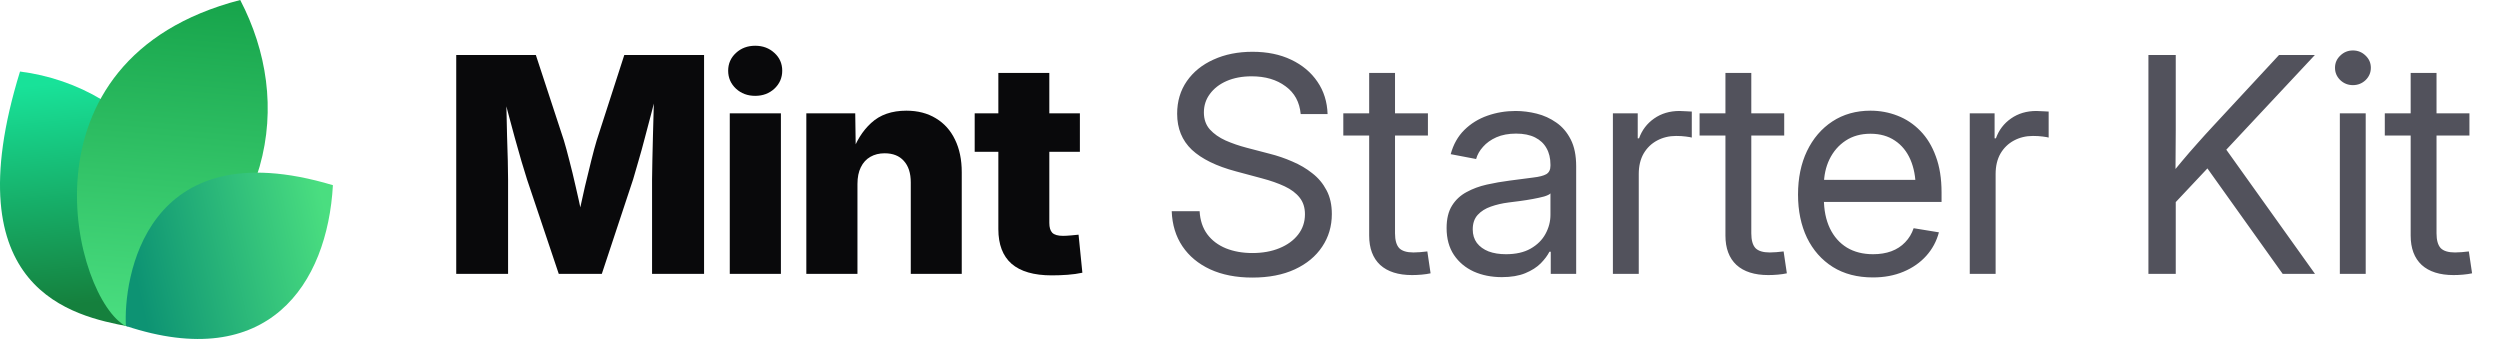
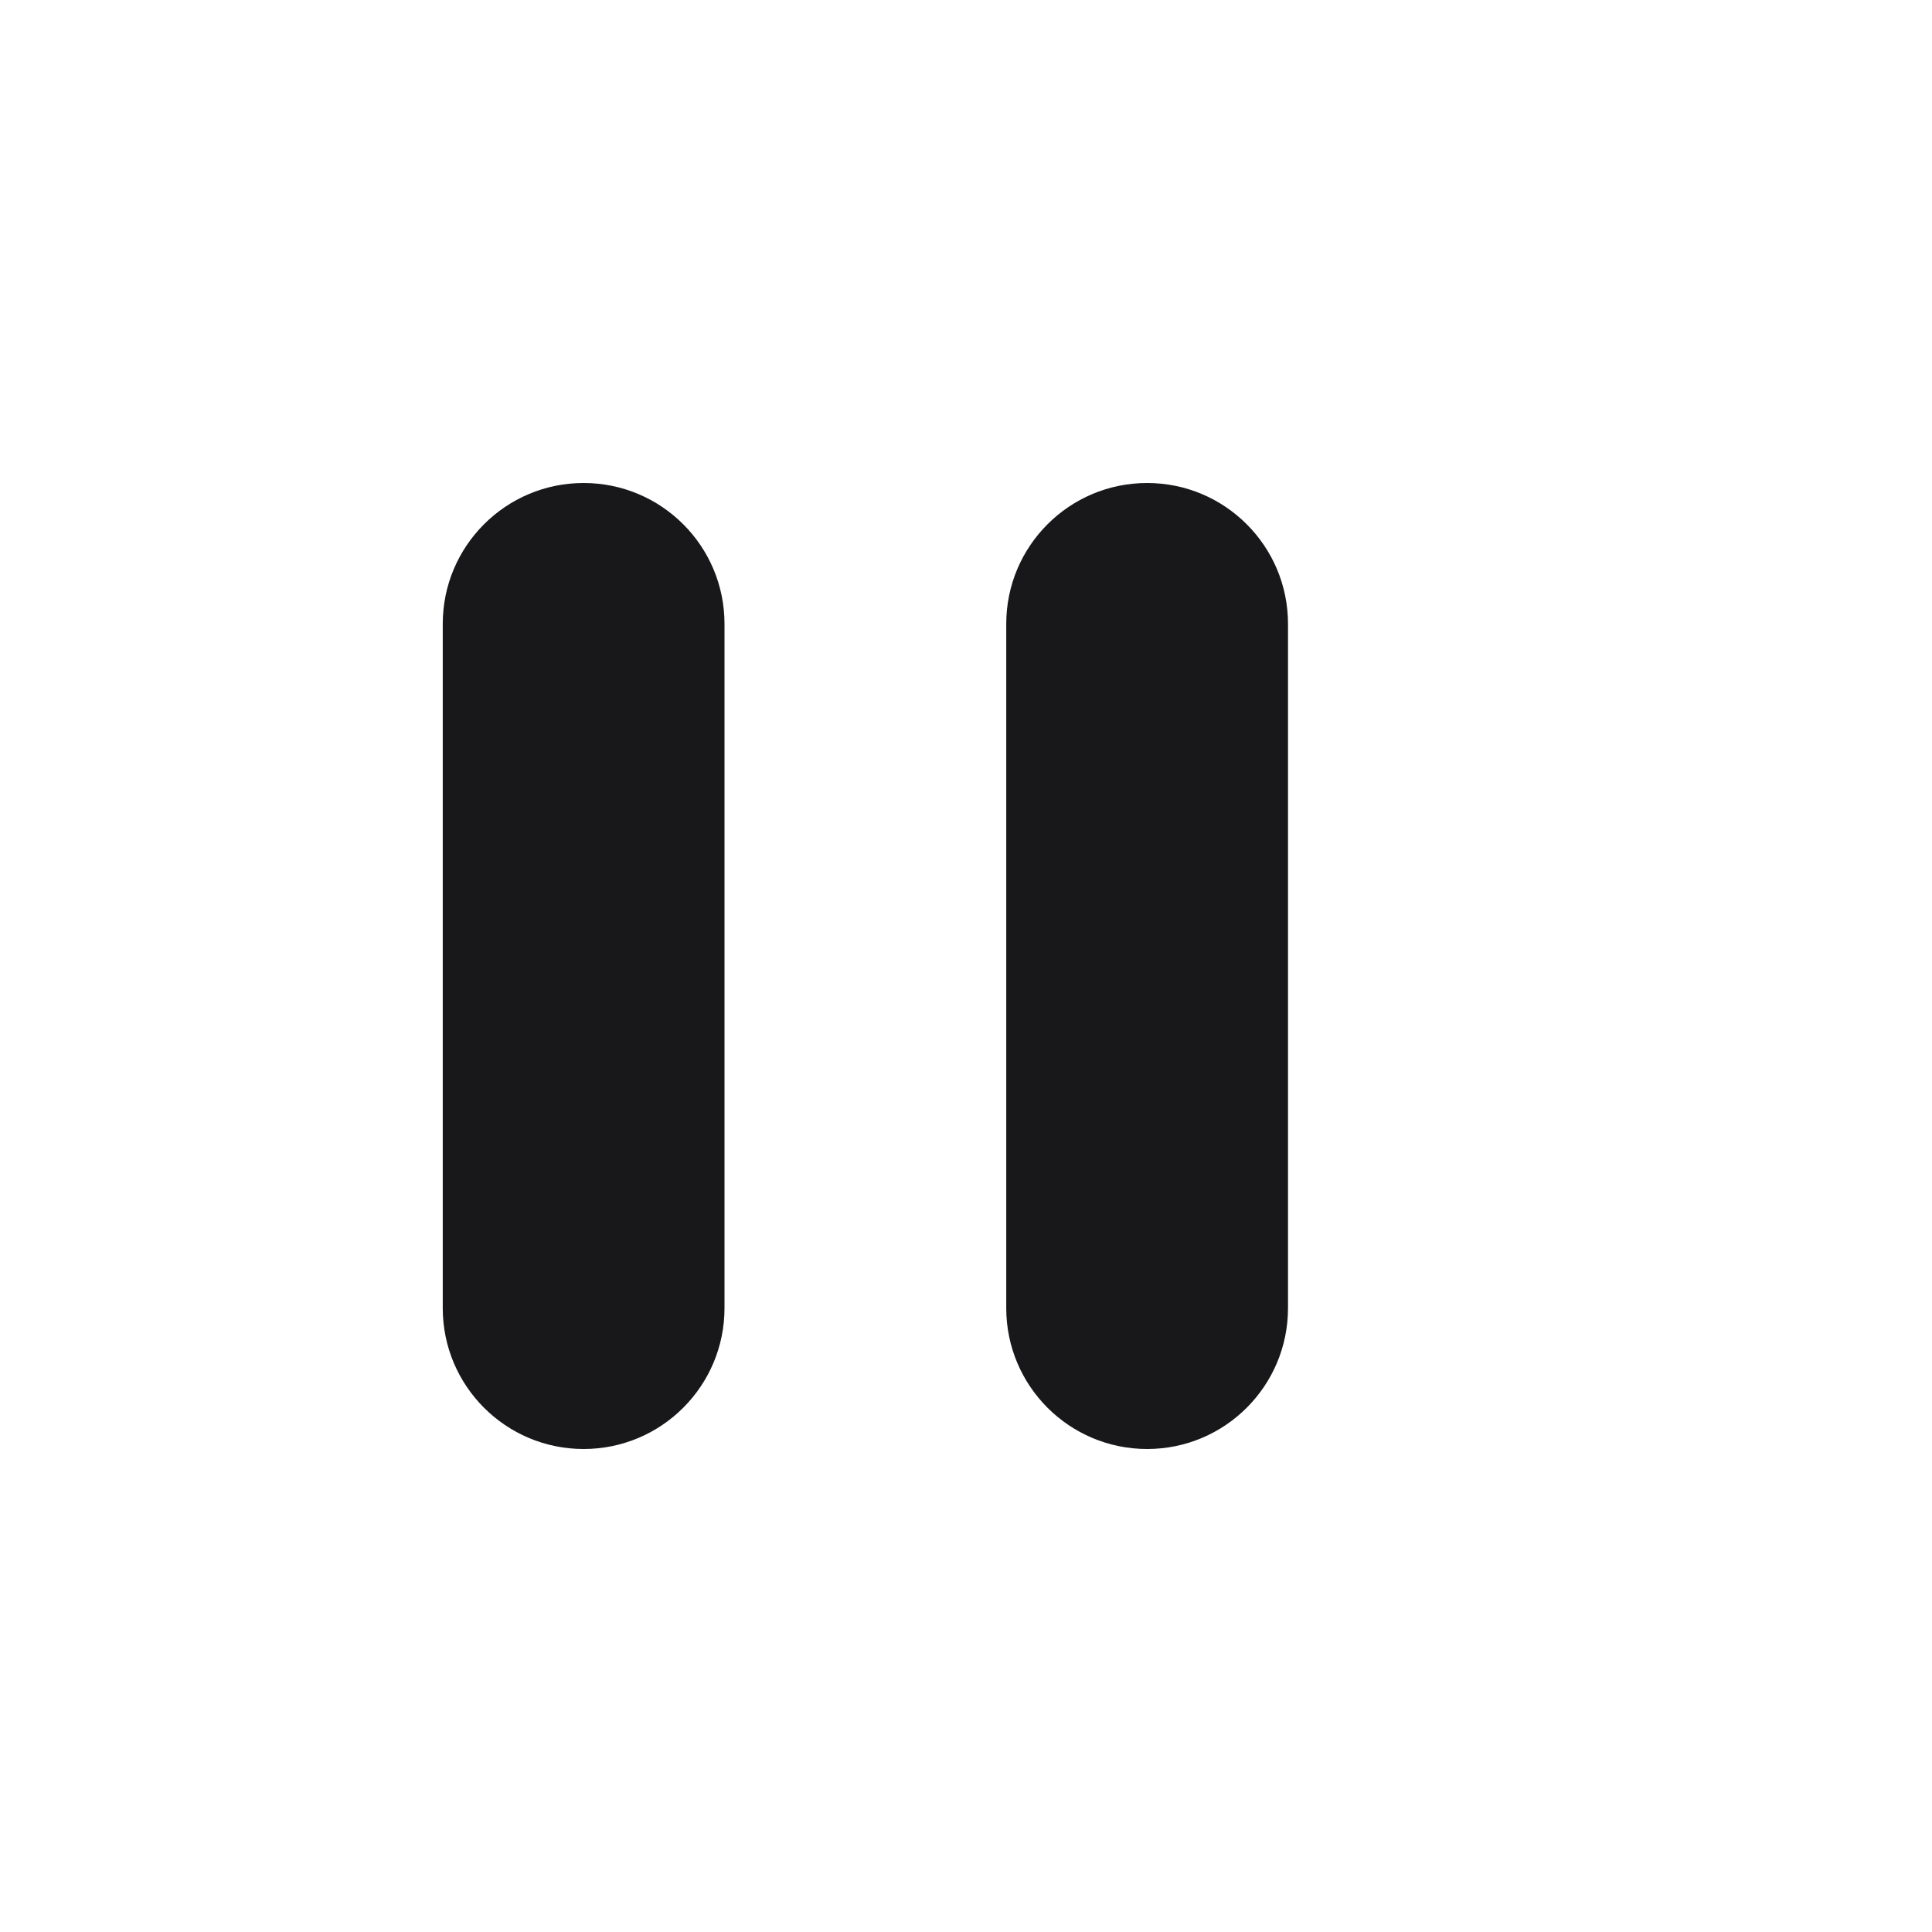
- <svg xmlns="http://www.w3.org/2000/svg" width="177" height="24" viewBox="0 0 177 24" fill="none">
-   <path d="M9.061 23.108C5.268 22.377 -3.391 20.627 1.417 5.064C9.634 6.099 16.973 14.064 9.061 23.108Z" fill="url(#paint0_linear_17557_2020)" />
-   <path d="M8.919 23.094C5.276 21.222 0.784 4.209 17.007 0C20.757 7.193 19.621 16.545 8.919 23.094Z" fill="url(#paint1_linear_17557_2020)" />
-   <path d="M8.914 23.079C8.735 19.882 10.159 9.085 23.57 13.111C23.181 20.123 18.984 26.418 8.914 23.079Z" fill="url(#paint2_linear_17557_2020)" />
-   <path d="M32.301 19.392V3.894H37.938L39.925 9.948C40.036 10.315 40.164 10.787 40.31 11.362C40.462 11.938 40.611 12.552 40.757 13.204C40.91 13.855 41.048 14.483 41.173 15.086C41.305 15.682 41.412 16.192 41.495 16.615H40.695C40.771 16.192 40.871 15.682 40.996 15.086C41.128 14.49 41.267 13.866 41.412 13.214C41.565 12.562 41.714 11.948 41.86 11.373C42.005 10.79 42.133 10.315 42.244 9.948L44.2 3.894H49.848V19.392H46.166V12.704C46.166 12.357 46.173 11.917 46.187 11.383C46.2 10.849 46.214 10.27 46.228 9.646C46.249 9.022 46.266 8.391 46.28 7.753C46.301 7.115 46.311 6.519 46.311 5.964H46.623C46.485 6.561 46.332 7.181 46.166 7.826C45.999 8.471 45.833 9.102 45.666 9.719C45.507 10.336 45.351 10.901 45.198 11.414C45.053 11.928 44.928 12.357 44.824 12.704L42.608 19.392H39.561L37.314 12.704C37.203 12.357 37.072 11.928 36.919 11.414C36.773 10.901 36.614 10.34 36.441 9.729C36.274 9.112 36.104 8.481 35.931 7.836C35.764 7.192 35.608 6.567 35.463 5.964H35.827C35.834 6.512 35.844 7.105 35.858 7.743C35.872 8.374 35.886 9.005 35.9 9.636C35.92 10.26 35.938 10.839 35.952 11.373C35.965 11.907 35.972 12.351 35.972 12.704V19.392H32.301ZM51.668 19.392V8.024H55.288V19.392H51.668ZM53.468 6.786C52.927 6.786 52.473 6.616 52.105 6.276C51.738 5.93 51.554 5.507 51.554 5.007C51.554 4.508 51.738 4.088 52.105 3.749C52.473 3.409 52.927 3.239 53.468 3.239C54.009 3.239 54.463 3.409 54.83 3.749C55.198 4.082 55.382 4.501 55.382 5.007C55.382 5.507 55.198 5.93 54.83 6.276C54.463 6.616 54.009 6.786 53.468 6.786ZM60.708 13.027V19.392H57.088V8.024H60.551L60.593 10.967H60.281C60.593 10.024 61.061 9.268 61.685 8.7C62.309 8.124 63.138 7.836 64.171 7.836C64.975 7.836 65.672 8.017 66.262 8.377C66.851 8.731 67.302 9.234 67.614 9.885C67.933 10.537 68.092 11.307 68.092 12.194V19.392H64.483V12.912C64.483 12.26 64.32 11.754 63.994 11.394C63.675 11.033 63.221 10.853 62.632 10.853C62.25 10.853 61.914 10.936 61.623 11.102C61.332 11.269 61.106 11.515 60.947 11.841C60.787 12.16 60.708 12.555 60.708 13.027ZM76.456 8.024V10.749H69.008V8.024H76.456ZM70.683 5.163H74.292V15.783C74.292 16.102 74.361 16.334 74.5 16.48C74.646 16.625 74.899 16.698 75.259 16.698C75.405 16.698 75.596 16.688 75.831 16.667C76.074 16.646 76.251 16.629 76.362 16.615L76.632 19.309C76.313 19.378 75.963 19.427 75.582 19.455C75.207 19.482 74.836 19.496 74.469 19.496C73.2 19.496 72.25 19.222 71.619 18.674C70.995 18.127 70.683 17.308 70.683 16.22V5.163Z" fill="#09090B" />
-   <path d="M88.667 19.652C87.523 19.652 86.528 19.458 85.682 19.07C84.843 18.681 84.188 18.137 83.716 17.437C83.245 16.736 82.992 15.908 82.957 14.951H84.933C84.968 15.596 85.148 16.14 85.474 16.584C85.8 17.021 86.24 17.354 86.795 17.582C87.35 17.804 87.974 17.915 88.667 17.915C89.388 17.915 90.026 17.801 90.581 17.572C91.143 17.343 91.583 17.024 91.902 16.615C92.228 16.199 92.391 15.717 92.391 15.169C92.391 14.698 92.266 14.306 92.017 13.994C91.767 13.675 91.413 13.408 90.956 13.193C90.498 12.978 89.954 12.787 89.323 12.621L87.502 12.132C86.123 11.765 85.082 11.255 84.382 10.603C83.689 9.944 83.342 9.095 83.342 8.055C83.342 7.174 83.571 6.404 84.028 5.746C84.486 5.087 85.117 4.577 85.921 4.217C86.726 3.849 87.645 3.666 88.678 3.666C89.718 3.666 90.63 3.853 91.413 4.227C92.204 4.602 92.824 5.122 93.275 5.787C93.726 6.446 93.965 7.209 93.993 8.076H92.089C92.013 7.23 91.656 6.574 91.018 6.11C90.387 5.638 89.586 5.403 88.615 5.403C87.95 5.403 87.36 5.513 86.847 5.735C86.341 5.957 85.946 6.262 85.661 6.651C85.377 7.032 85.235 7.469 85.235 7.961C85.235 8.447 85.377 8.849 85.661 9.168C85.946 9.48 86.317 9.74 86.774 9.948C87.232 10.149 87.724 10.319 88.251 10.457L89.884 10.884C90.439 11.023 90.977 11.206 91.496 11.435C92.023 11.657 92.495 11.934 92.911 12.267C93.334 12.593 93.67 12.995 93.92 13.474C94.17 13.945 94.294 14.504 94.294 15.149C94.294 16.015 94.066 16.788 93.608 17.468C93.157 18.148 92.512 18.681 91.673 19.07C90.834 19.458 89.832 19.652 88.667 19.652ZM101.097 8.024V9.594H95.106V8.024H101.097ZM96.937 5.163H98.767V16.521C98.767 17 98.865 17.347 99.059 17.562C99.26 17.77 99.6 17.874 100.078 17.874C100.21 17.874 100.366 17.867 100.546 17.853C100.733 17.832 100.903 17.815 101.056 17.801L101.285 19.351C101.097 19.392 100.886 19.423 100.65 19.444C100.414 19.465 100.189 19.475 99.974 19.475C98.996 19.475 98.244 19.236 97.717 18.758C97.197 18.272 96.937 17.579 96.937 16.677V5.163ZM106.33 19.621C105.595 19.621 104.932 19.489 104.343 19.226C103.754 18.955 103.285 18.564 102.939 18.05C102.592 17.53 102.419 16.896 102.419 16.147C102.419 15.495 102.547 14.965 102.804 14.556C103.06 14.146 103.403 13.828 103.833 13.599C104.263 13.363 104.742 13.186 105.269 13.068C105.796 12.95 106.333 12.857 106.881 12.787C107.574 12.69 108.132 12.617 108.555 12.569C108.978 12.52 109.287 12.441 109.481 12.33C109.675 12.212 109.772 12.014 109.772 11.737V11.654C109.772 11.203 109.679 10.815 109.492 10.489C109.311 10.163 109.041 9.91 108.68 9.729C108.32 9.549 107.872 9.459 107.338 9.459C106.805 9.459 106.34 9.546 105.945 9.719C105.556 9.892 105.241 10.118 104.998 10.395C104.755 10.665 104.593 10.953 104.509 11.258L102.71 10.915C102.897 10.222 103.22 9.65 103.677 9.199C104.135 8.748 104.679 8.412 105.31 8.19C105.941 7.968 106.607 7.857 107.307 7.857C107.8 7.857 108.295 7.92 108.795 8.044C109.301 8.169 109.765 8.381 110.188 8.679C110.611 8.97 110.951 9.369 111.208 9.875C111.464 10.374 111.593 11.005 111.593 11.768V19.392H109.793V17.822H109.7C109.568 18.085 109.363 18.359 109.086 18.643C108.809 18.921 108.444 19.153 107.994 19.34C107.543 19.527 106.988 19.621 106.33 19.621ZM106.621 17.998C107.321 17.998 107.904 17.867 108.368 17.603C108.84 17.333 109.19 16.986 109.419 16.563C109.654 16.133 109.772 15.682 109.772 15.211V13.692C109.703 13.769 109.554 13.841 109.325 13.911C109.096 13.973 108.829 14.032 108.524 14.088C108.226 14.143 107.921 14.192 107.609 14.233C107.304 14.275 107.033 14.309 106.798 14.337C106.354 14.393 105.938 14.49 105.549 14.628C105.168 14.76 104.86 14.954 104.624 15.211C104.388 15.467 104.27 15.811 104.27 16.241C104.27 16.615 104.367 16.934 104.561 17.198C104.762 17.461 105.04 17.662 105.393 17.801C105.747 17.933 106.156 17.998 106.621 17.998ZM114.193 19.392V8.024H115.951V9.792H116.045C116.253 9.209 116.61 8.741 117.116 8.388C117.622 8.034 118.219 7.857 118.905 7.857C119.058 7.857 119.217 7.864 119.384 7.878C119.55 7.885 119.682 7.892 119.779 7.899V9.74C119.716 9.719 119.578 9.695 119.363 9.667C119.155 9.639 118.922 9.625 118.666 9.625C118.174 9.625 117.726 9.733 117.324 9.948C116.922 10.163 116.603 10.471 116.367 10.874C116.138 11.276 116.024 11.758 116.024 12.319V19.392H114.193ZM126.322 8.024V9.594H120.33V8.024H126.322ZM122.161 5.163H123.992V16.521C123.992 17 124.089 17.347 124.283 17.562C124.484 17.77 124.824 17.874 125.302 17.874C125.434 17.874 125.59 17.867 125.77 17.853C125.958 17.832 126.127 17.815 126.28 17.801L126.509 19.351C126.322 19.392 126.11 19.423 125.874 19.444C125.639 19.465 125.413 19.475 125.198 19.475C124.221 19.475 123.468 19.236 122.941 18.758C122.421 18.272 122.161 17.579 122.161 16.677V5.163ZM132.604 19.642C131.502 19.642 130.555 19.396 129.765 18.903C128.974 18.404 128.364 17.714 127.934 16.834C127.511 15.946 127.3 14.927 127.3 13.775C127.3 12.611 127.511 11.584 127.934 10.697C128.364 9.802 128.964 9.102 129.734 8.596C130.51 8.089 131.408 7.836 132.428 7.836C133.1 7.836 133.738 7.954 134.341 8.19C134.952 8.426 135.489 8.783 135.954 9.261C136.425 9.74 136.793 10.343 137.056 11.071C137.327 11.792 137.462 12.645 137.462 13.63V14.296H128.433V12.735H136.463L135.631 13.297C135.631 12.541 135.506 11.876 135.257 11.3C135.007 10.725 134.643 10.277 134.165 9.958C133.686 9.632 133.107 9.469 132.428 9.469C131.748 9.469 131.162 9.632 130.67 9.958C130.177 10.284 129.796 10.725 129.526 11.279C129.262 11.827 129.13 12.441 129.13 13.12V14.046C129.13 14.864 129.273 15.572 129.557 16.168C129.841 16.757 130.243 17.211 130.763 17.53C131.283 17.842 131.901 17.998 132.615 17.998C133.093 17.998 133.523 17.929 133.905 17.79C134.293 17.645 134.619 17.433 134.882 17.156C135.153 16.879 135.354 16.546 135.486 16.157L137.275 16.449C137.108 17.08 136.81 17.634 136.38 18.113C135.95 18.591 135.413 18.966 134.768 19.236C134.123 19.507 133.402 19.642 132.604 19.642ZM139.459 19.392V8.024H141.217V9.792H141.311C141.519 9.209 141.876 8.741 142.382 8.388C142.888 8.034 143.485 7.857 144.171 7.857C144.324 7.857 144.483 7.864 144.649 7.878C144.816 7.885 144.948 7.892 145.045 7.899V9.74C144.982 9.719 144.844 9.695 144.629 9.667C144.421 9.639 144.188 9.625 143.932 9.625C143.439 9.625 142.992 9.733 142.59 9.948C142.188 10.163 141.869 10.471 141.633 10.874C141.404 11.276 141.29 11.758 141.29 12.319V19.392H139.459ZM153.429 14.961V12.715C153.783 12.257 154.136 11.82 154.49 11.404C154.844 10.981 155.204 10.565 155.572 10.156C155.939 9.74 156.314 9.327 156.695 8.918L161.355 3.894H163.893L157.277 10.967H157.184L153.429 14.961ZM152.108 19.392V3.894H154.043V9.241L154.022 12.559L154.043 13.505V19.392H152.108ZM161.615 19.392L155.967 11.477L157.173 9.969L163.903 19.392H161.615ZM165.661 19.392V8.024H167.492V19.392H165.661ZM166.587 6.027C166.24 6.027 165.942 5.909 165.692 5.673C165.443 5.43 165.318 5.139 165.318 4.799C165.318 4.459 165.443 4.172 165.692 3.936C165.942 3.693 166.24 3.572 166.587 3.572C166.934 3.572 167.232 3.693 167.482 3.936C167.731 4.172 167.856 4.459 167.856 4.799C167.856 5.139 167.731 5.43 167.482 5.673C167.232 5.909 166.934 6.027 166.587 6.027ZM174.836 8.024V9.594H168.844V8.024H174.836ZM170.675 5.163H172.506V16.521C172.506 17 172.603 17.347 172.797 17.562C172.998 17.77 173.338 17.874 173.816 17.874C173.948 17.874 174.104 17.867 174.284 17.853C174.472 17.832 174.641 17.815 174.794 17.801L175.023 19.351C174.836 19.392 174.624 19.423 174.388 19.444C174.153 19.465 173.927 19.475 173.712 19.475C172.735 19.475 171.982 19.236 171.455 18.758C170.935 18.272 170.675 17.579 170.675 16.677V5.163Z" fill="#52525C" />
-   <defs>
-     <linearGradient id="paint0_linear_17557_2020" x1="3.776" y1="5.916" x2="5.232" y2="21.559" gradientUnits="userSpaceOnUse">
-       <stop stop-color="#18E299" />
-       <stop offset="1" stop-color="#15803D" />
-     </linearGradient>
-     <linearGradient id="paint1_linear_17557_2020" x1="12.171" y1="-0.718" x2="10.19" y2="22.983" gradientUnits="userSpaceOnUse">
-       <stop stop-color="#16A34A" />
-       <stop offset="1" stop-color="#4ADE80" />
-     </linearGradient>
-     <linearGradient id="paint2_linear_17557_2020" x1="23.133" y1="15.353" x2="9.338" y2="18.52" gradientUnits="userSpaceOnUse">
-       <stop stop-color="#4ADE80" />
-       <stop offset="1" stop-color="#0D9373" />
-     </linearGradient>
-   </defs>
+ <svg xmlns="http://www.w3.org/2000/svg" width="24" height="24" viewBox="0 0 24 24" fill="none">
+   <rect x="5.5" y="6" width="3.5" height="12" rx="1.75" fill="#18181B" />
+   <rect x="12.5" y="6" width="3.5" height="12" rx="1.75" fill="#18181B" />
</svg>
